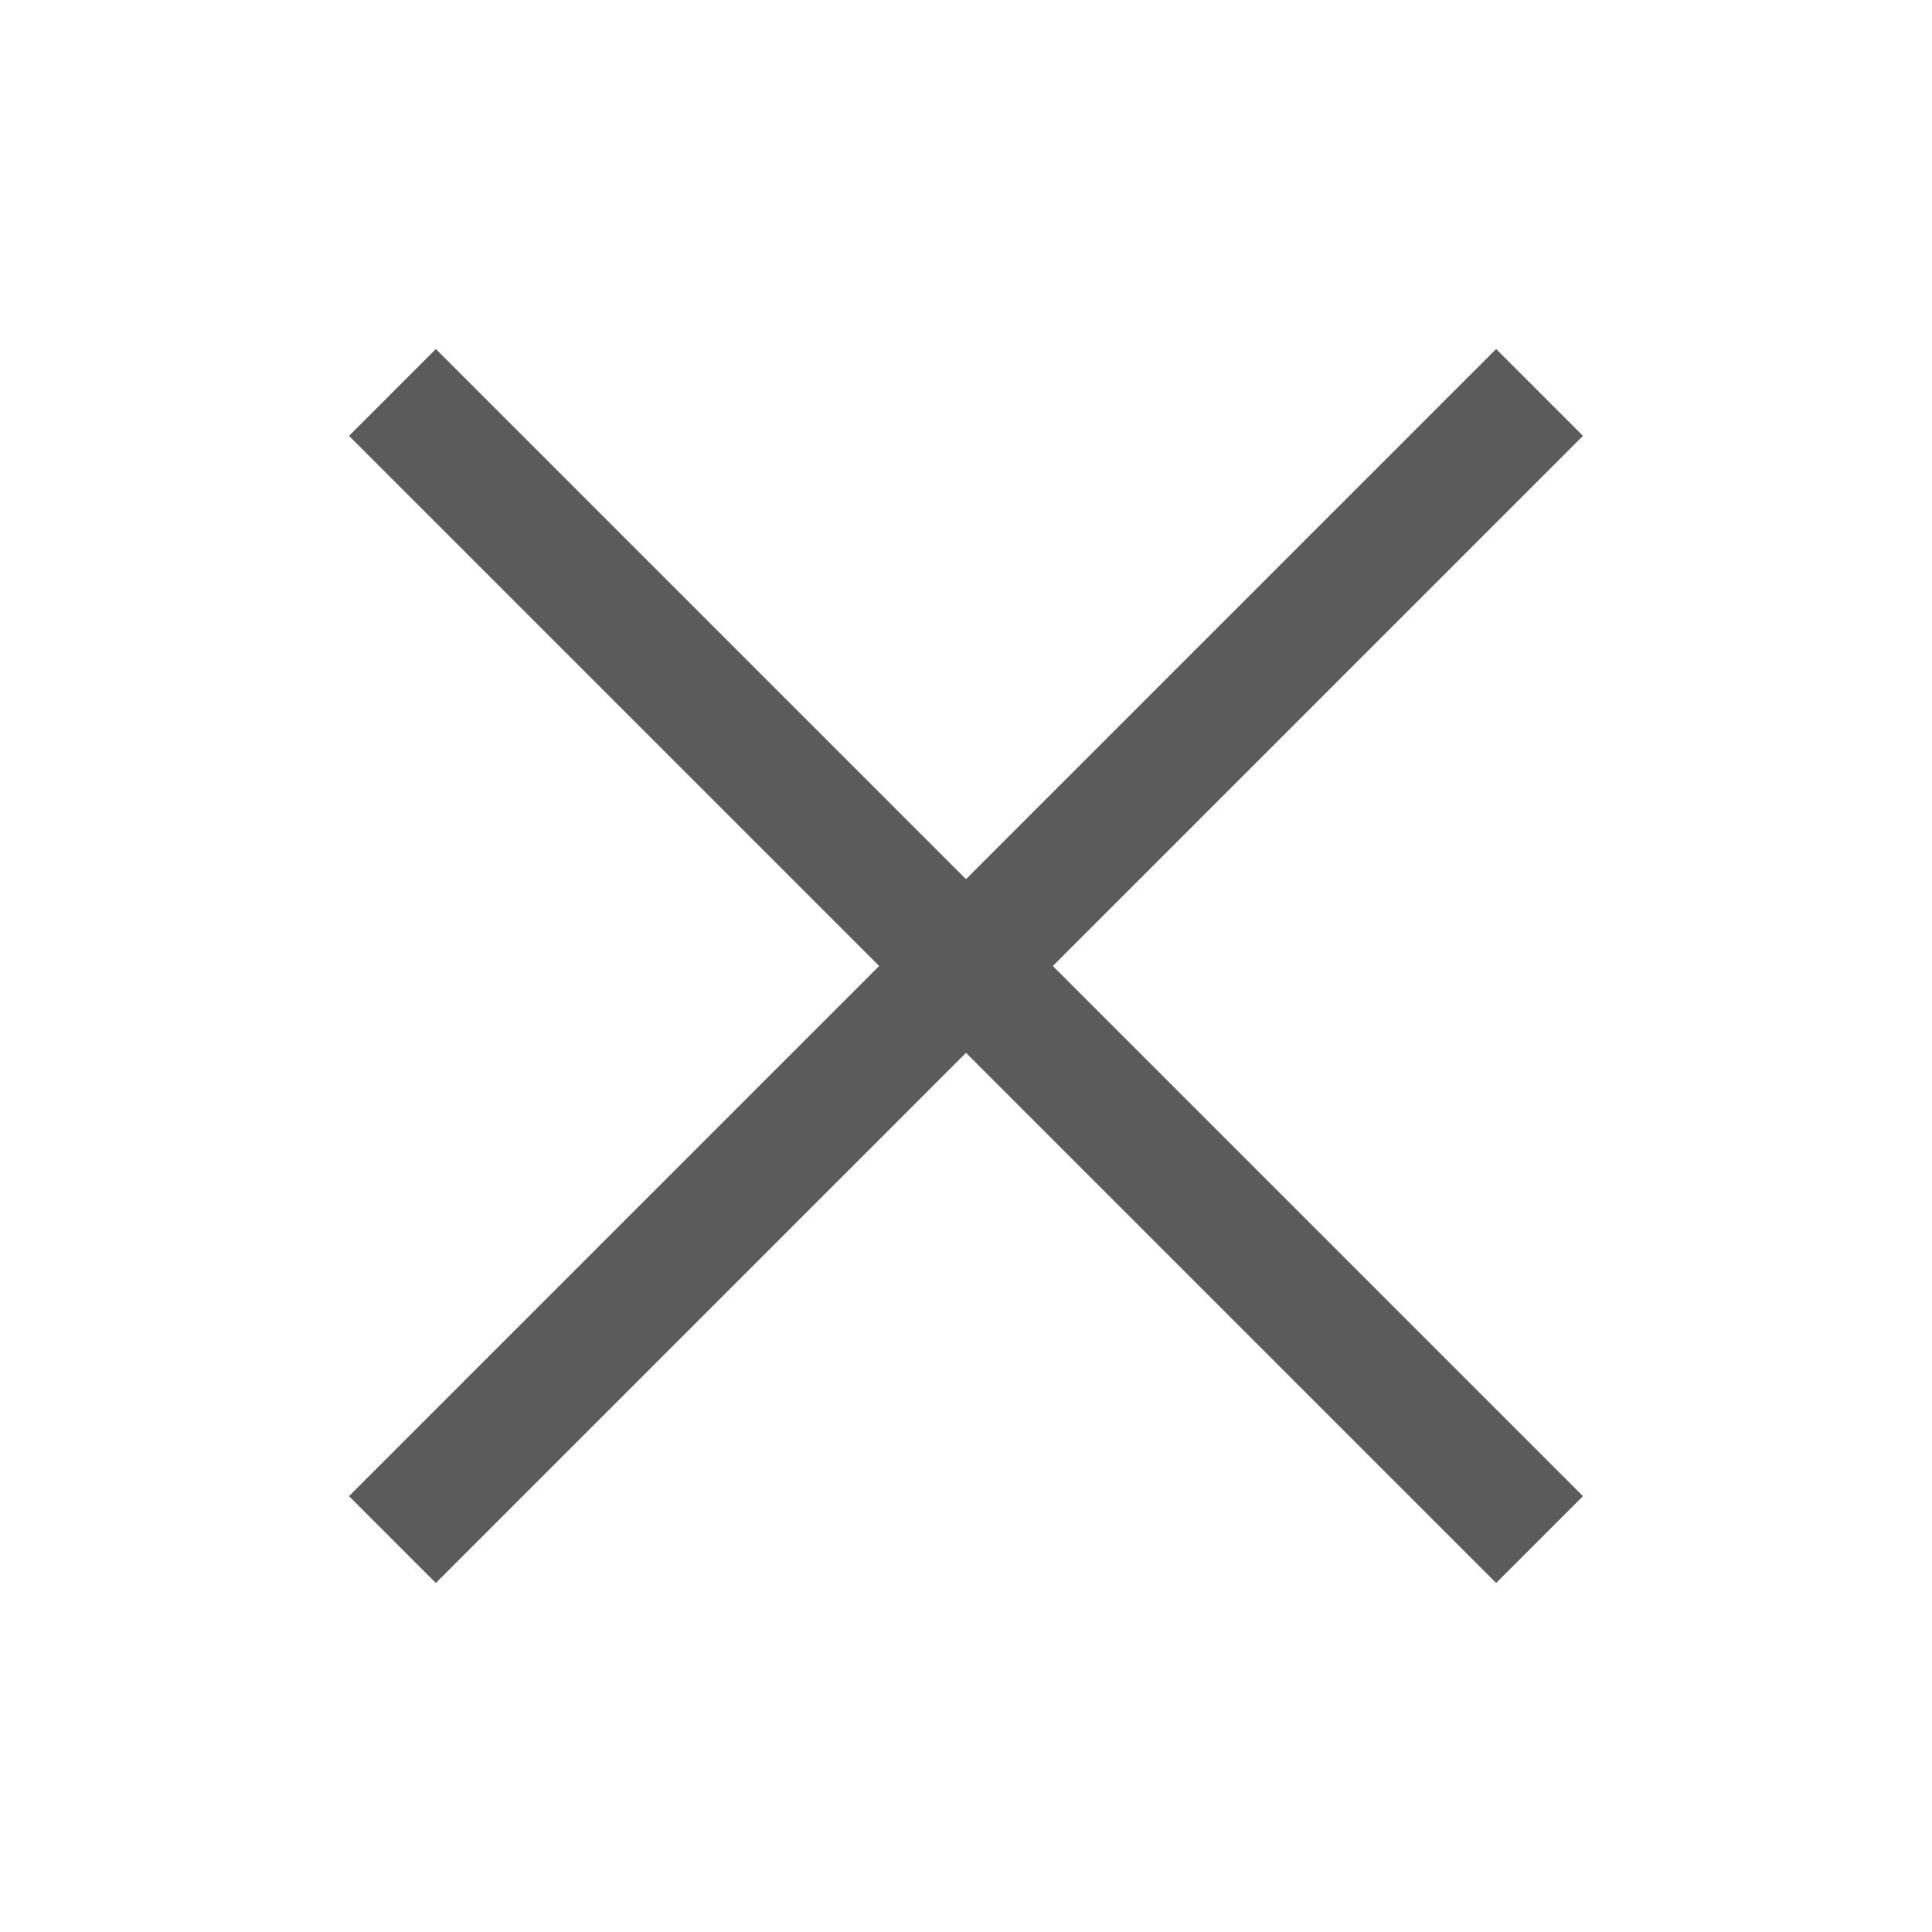
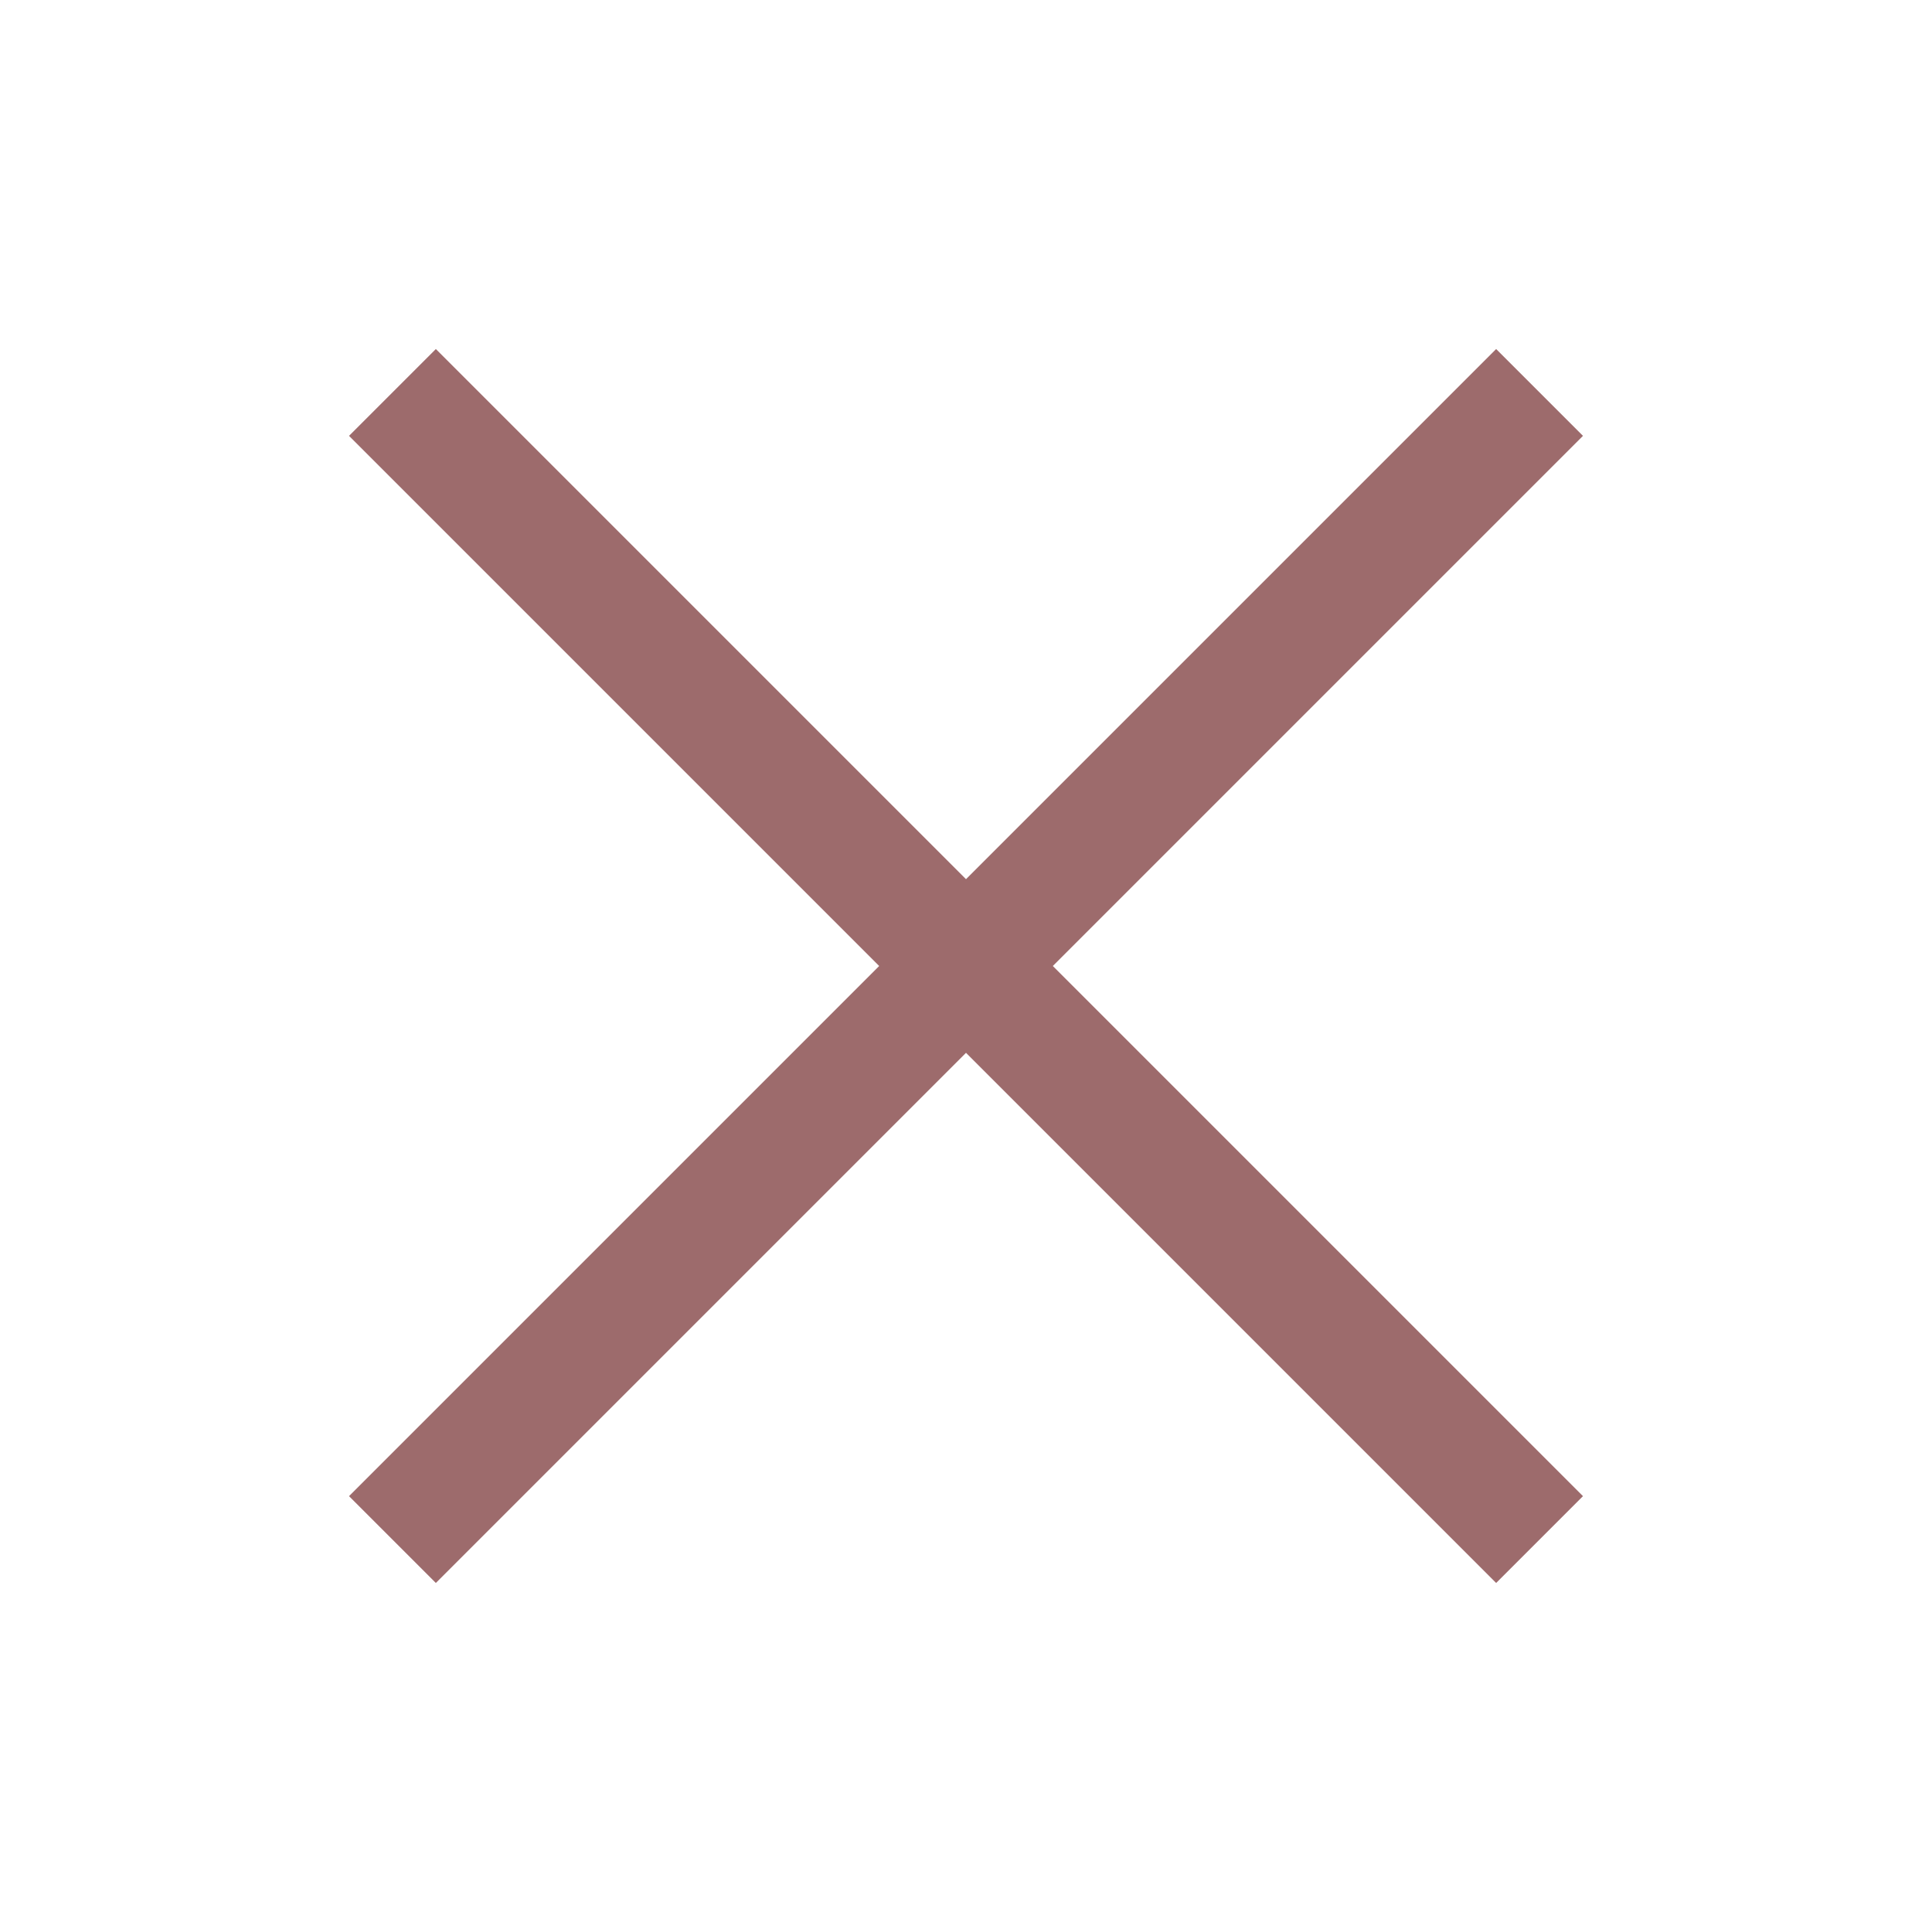
<svg xmlns="http://www.w3.org/2000/svg" viewBox="0 0 32 32">
-   <path d="M7.219 5.781L5.781 7.219L14.562 16L5.781 24.781L7.219 26.219L16 17.438L24.781 26.219L26.219 24.781L17.438 16L26.219 7.219L24.781 5.781L16 14.562Z" fill="#5B5B5B" />
+   <path d="M7.219 5.781L5.781 7.219L14.562 16L5.781 24.781L7.219 26.219L16 17.438L24.781 26.219L26.219 24.781L17.438 16L26.219 7.219L24.781 5.781L16 14.562Z" fill="#9d6b6c" />
</svg>
